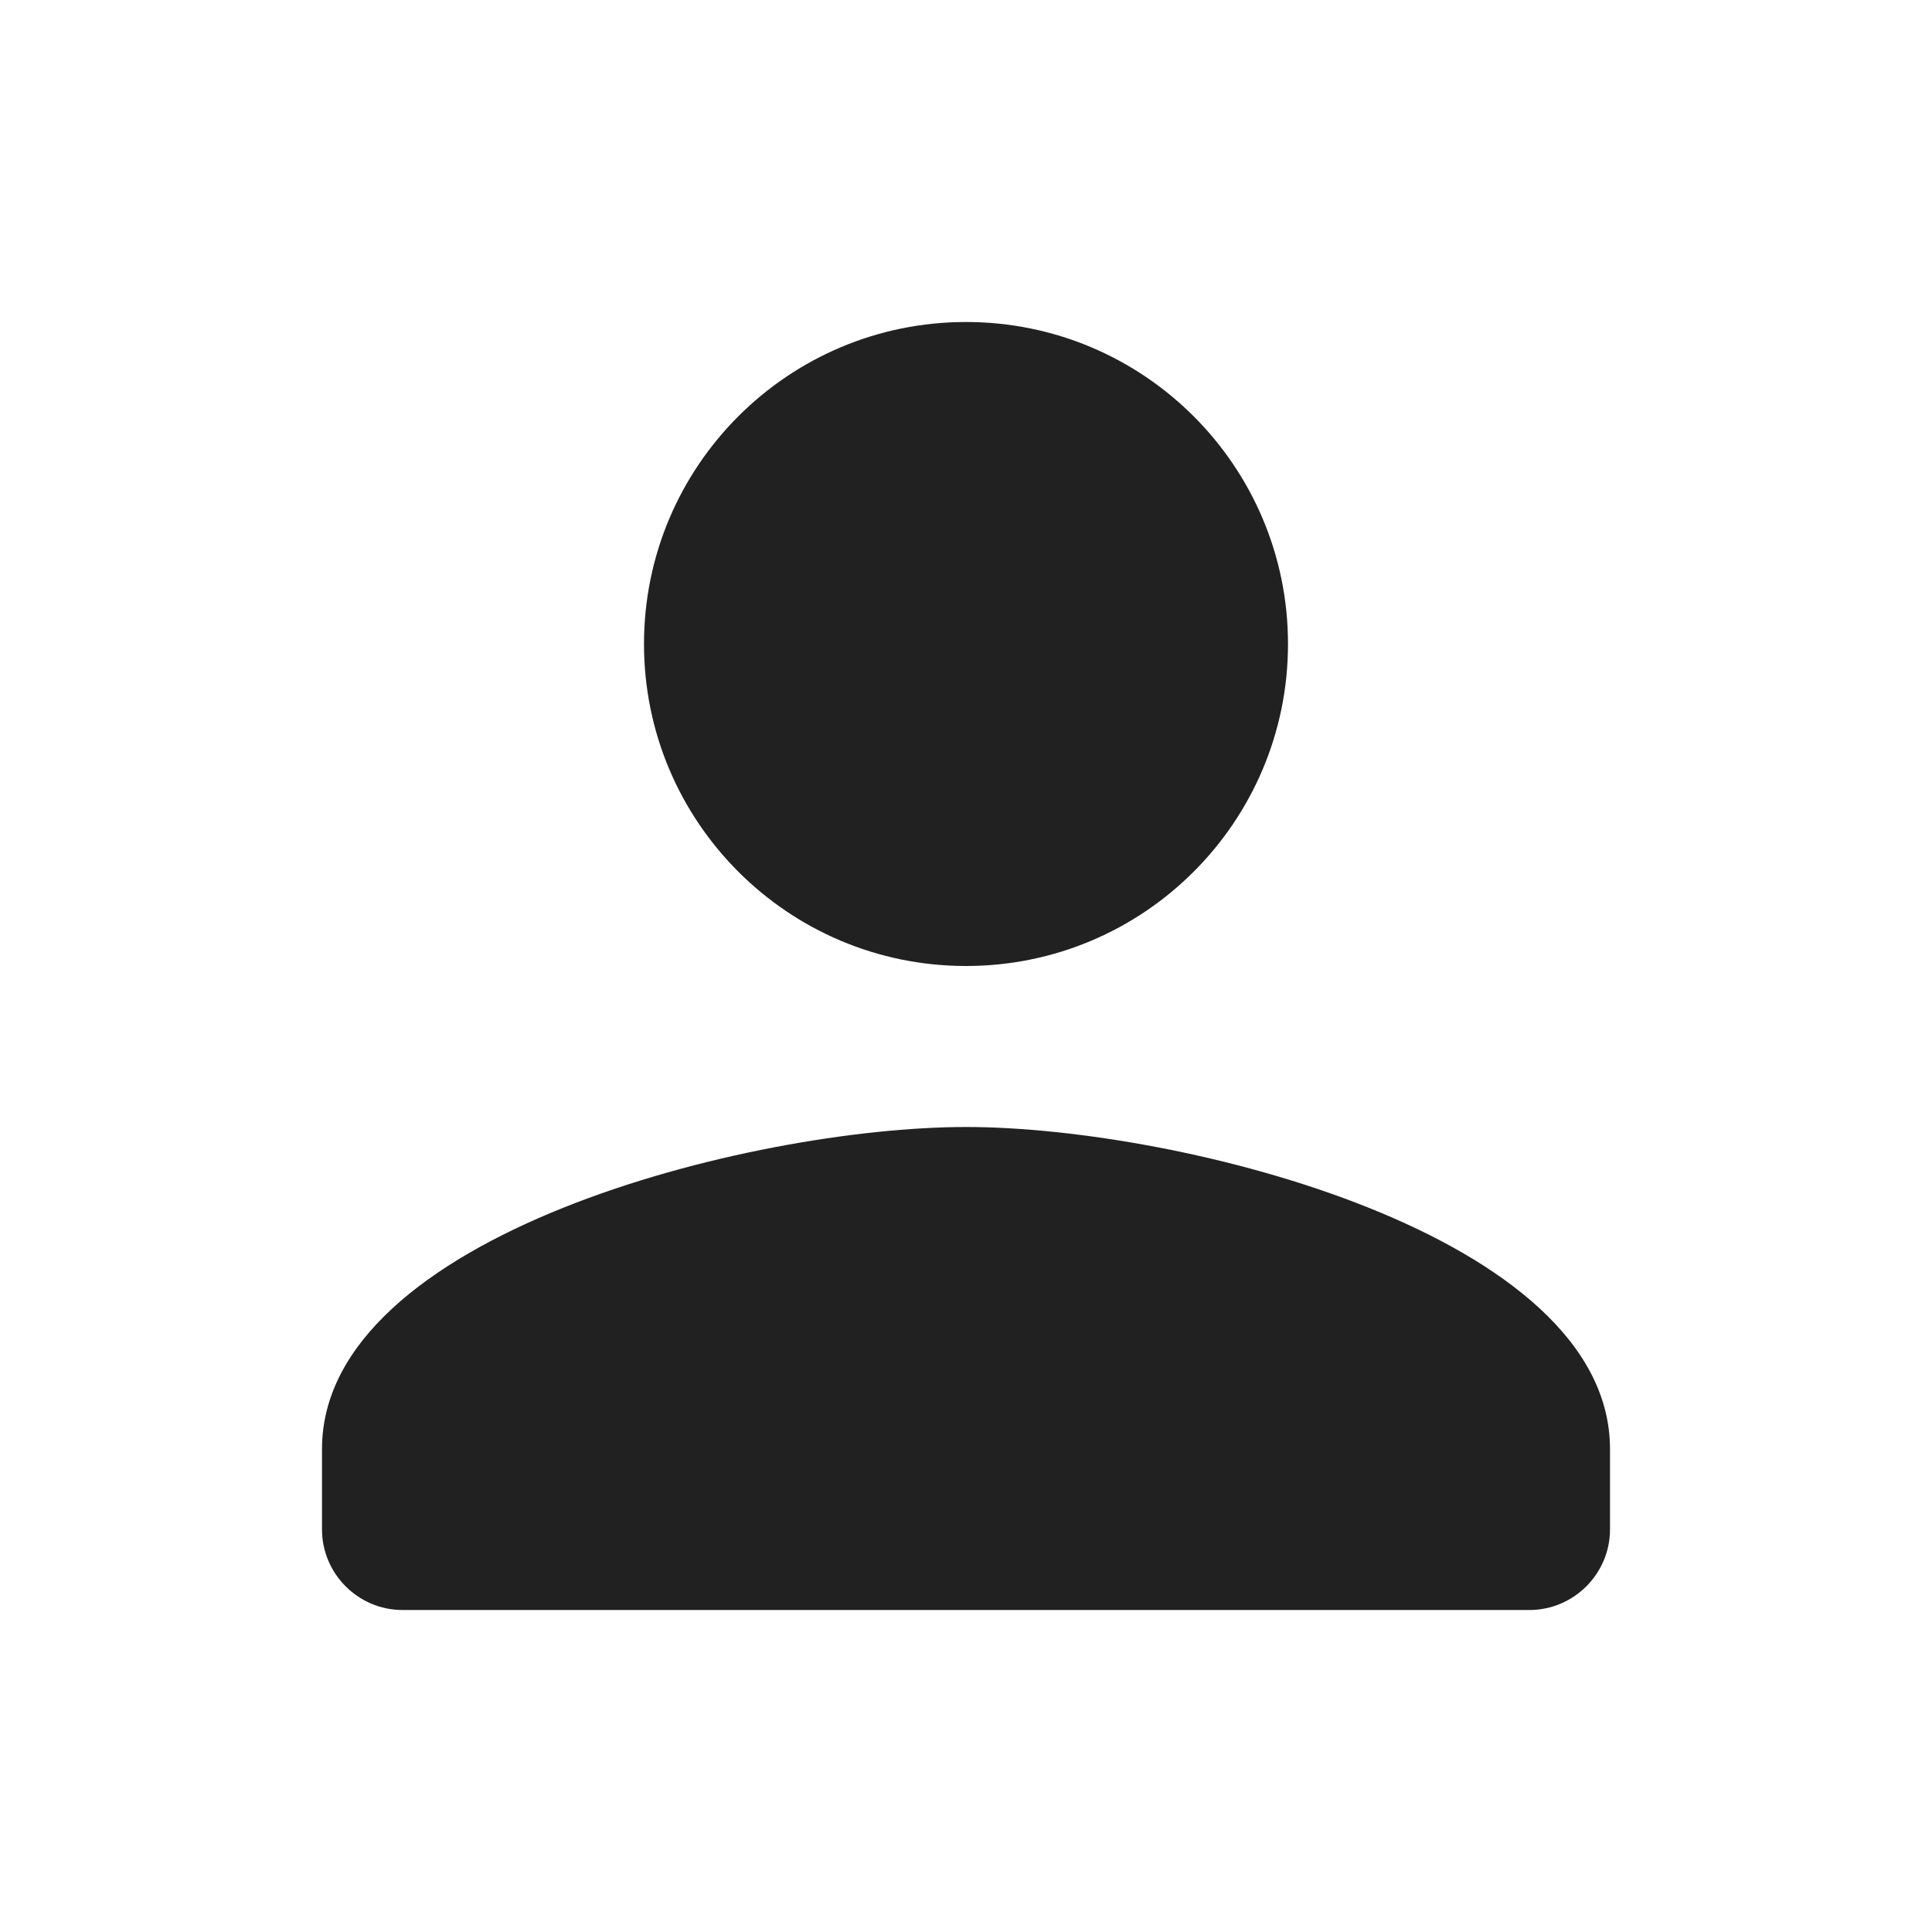
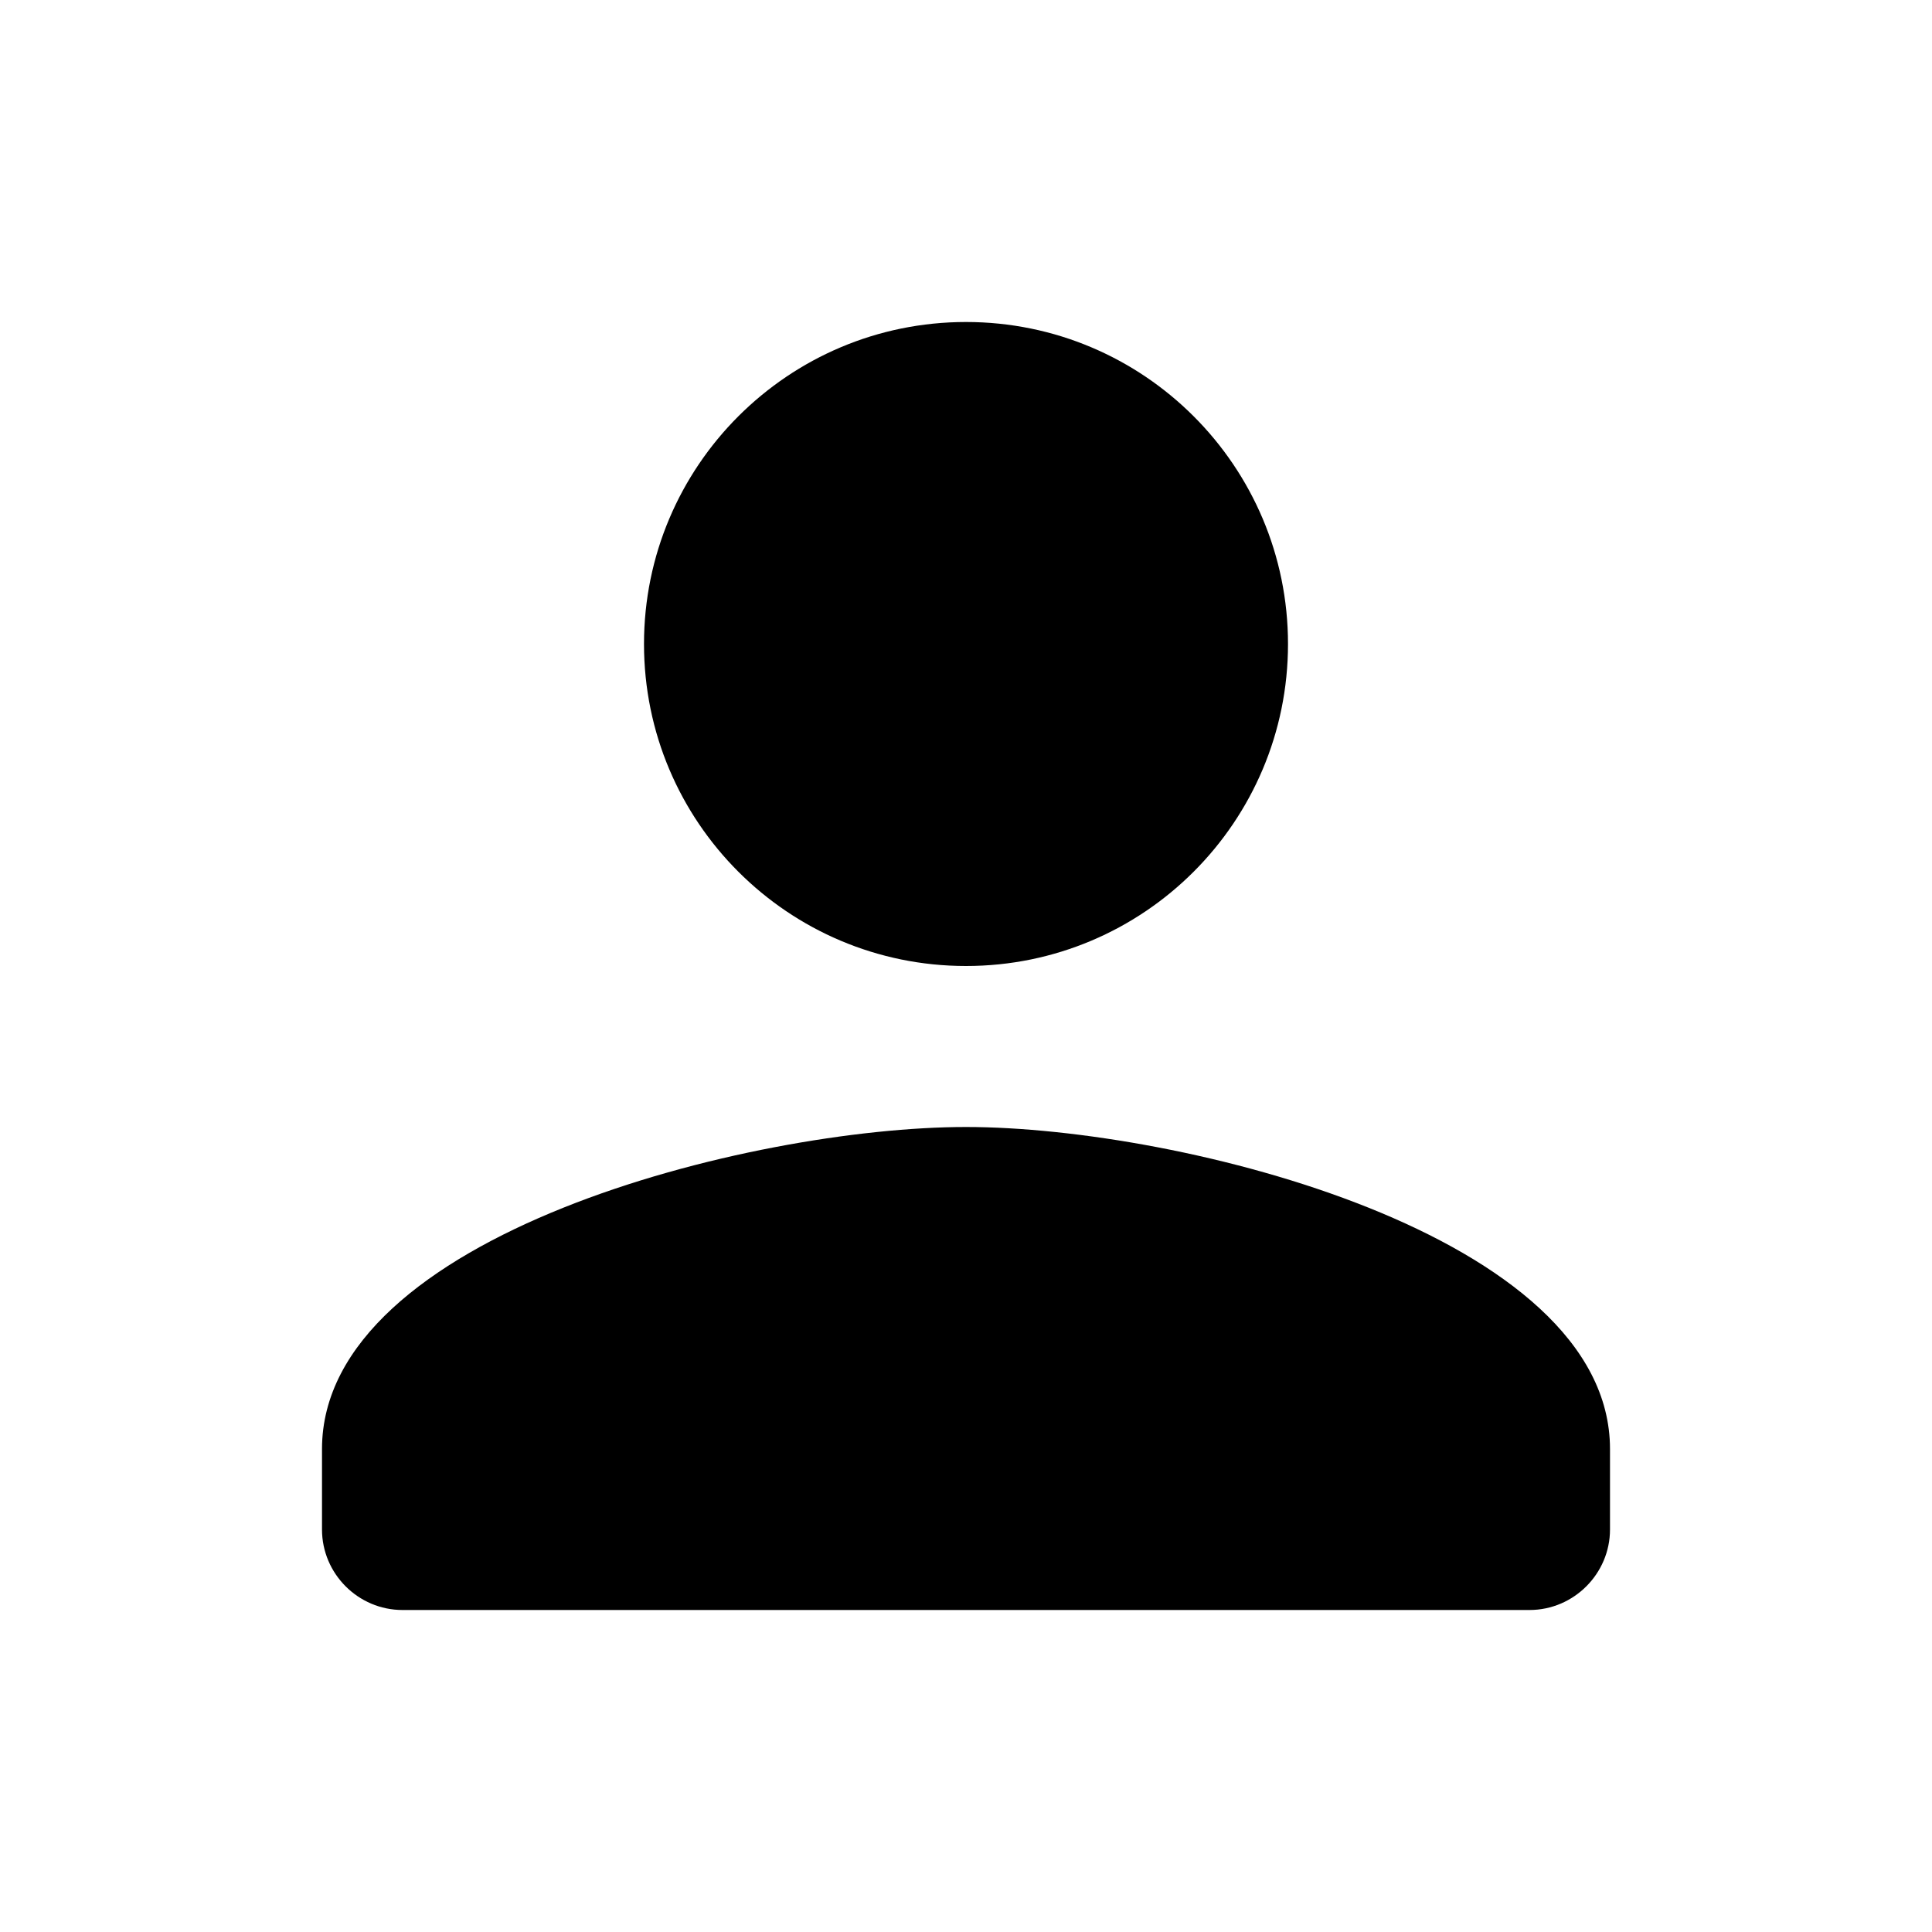
- <svg xmlns="http://www.w3.org/2000/svg" width="18" height="18" fill="none">
-   <path d="M9 9a3 3 0 1 0 0-6 3 3 0 1 0 0 6Zm0 1.5c-2.003 0-6 1.005-6 3v.75c0 .412.337.75.75.75h10.5c.412 0 .75-.338.75-.75v-.75c0-1.995-3.998-3-6-3Z" fill="#212121" />
+ <svg xmlns="http://www.w3.org/2000/svg" width="18" height="18">
+   <path d="M9 9a3 3 0 1 0 0-6 3 3 0 1 0 0 6Zm0 1.5c-2.003 0-6 1.005-6 3v.75c0 .412.337.75.75.75h10.5c.412 0 .75-.338.75-.75v-.75c0-1.995-3.998-3-6-3Z" />
</svg>
